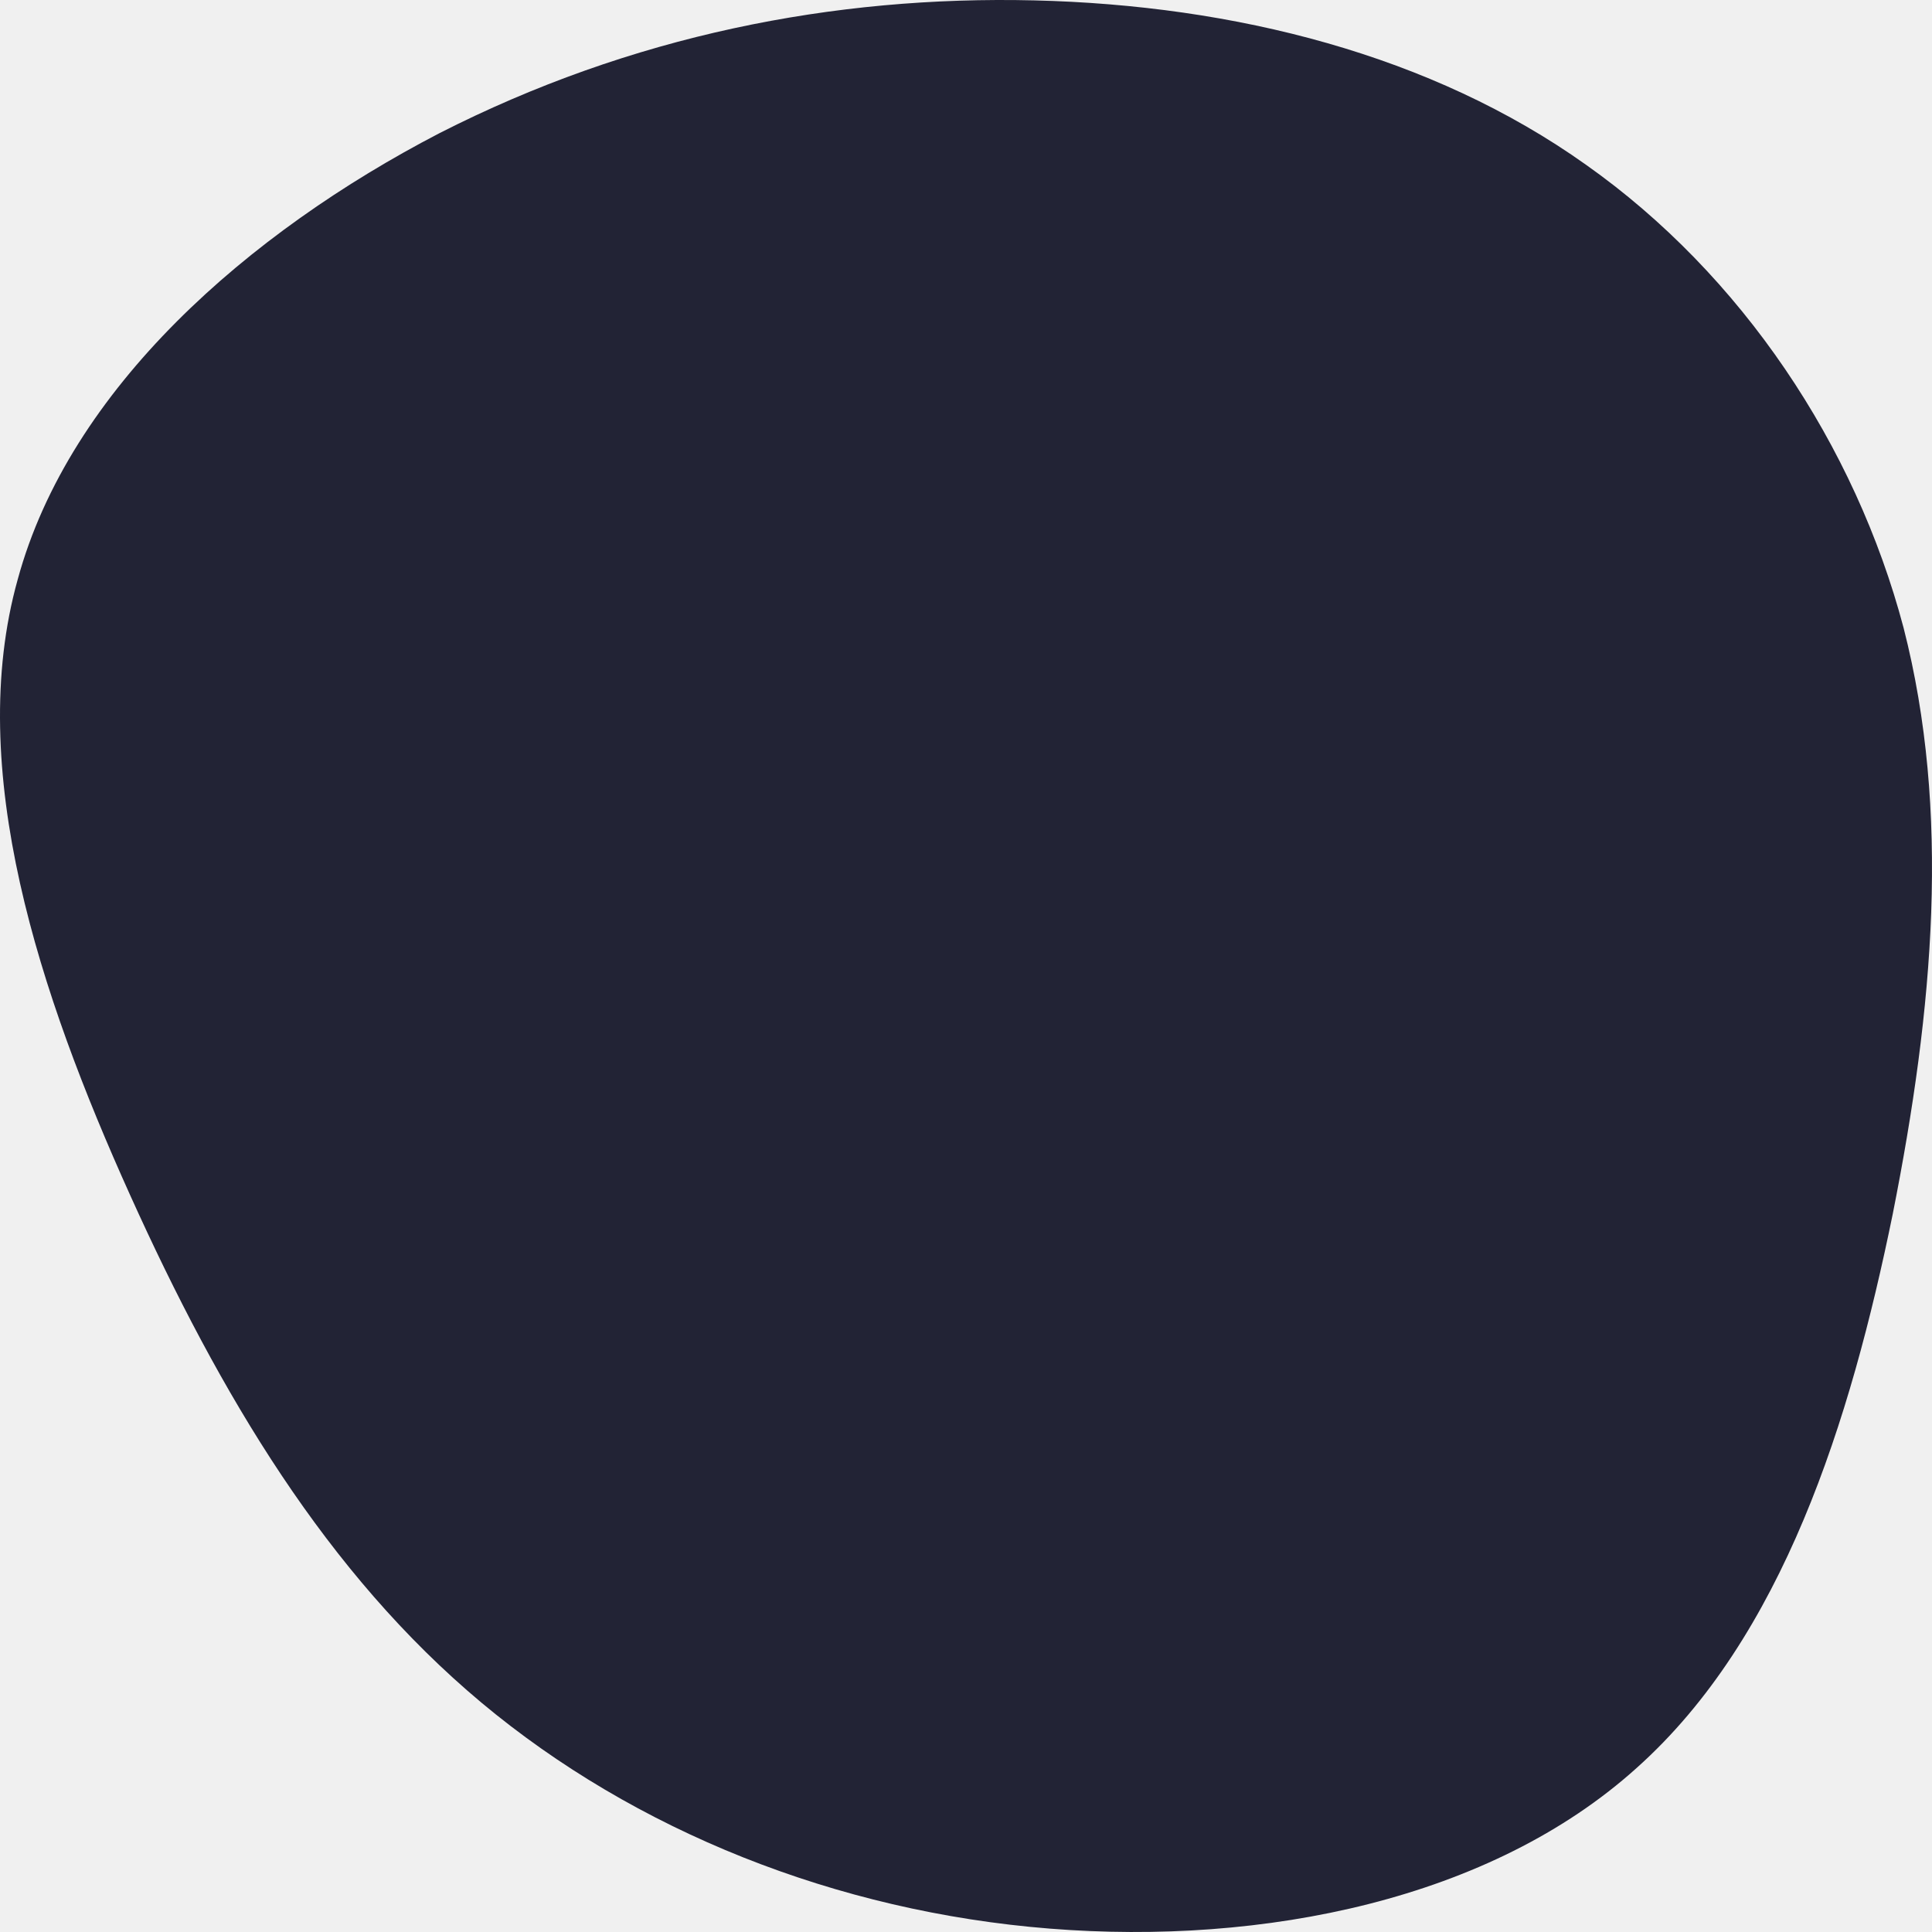
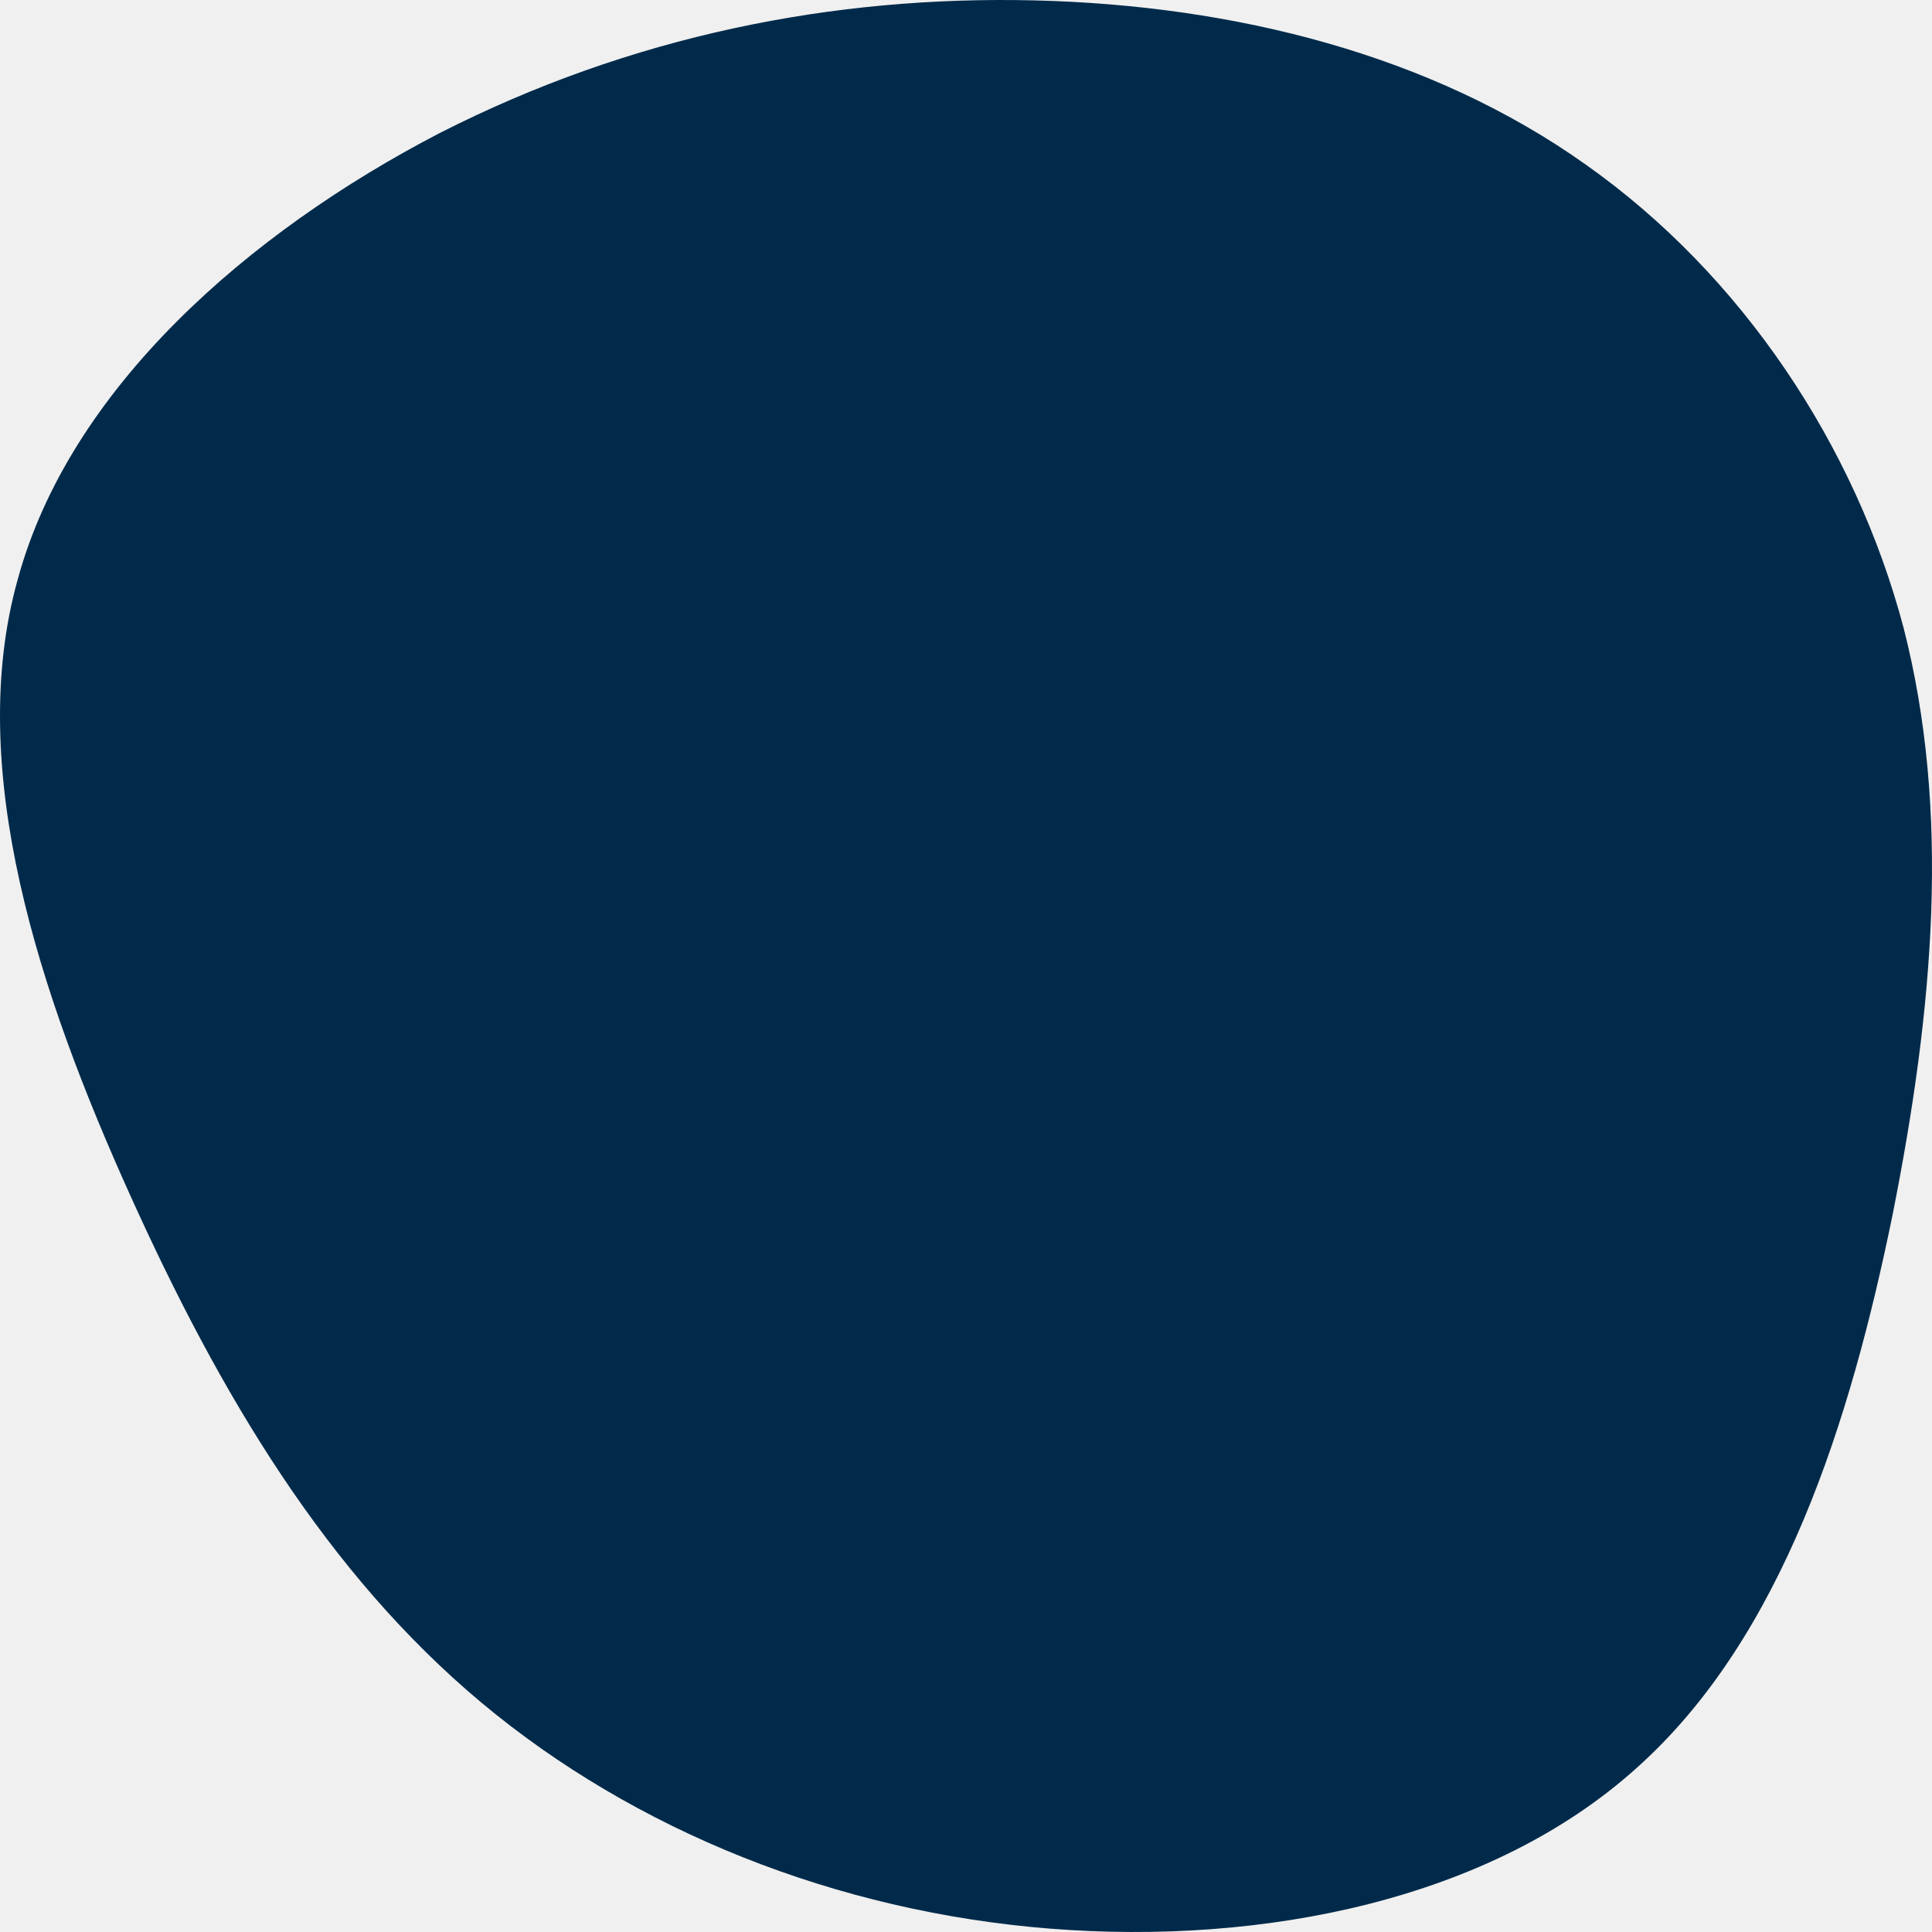
<svg xmlns="http://www.w3.org/2000/svg" width="505" height="505" viewBox="0 0 505 505" fill="none">
  <g clip-path="url(#clip0_239_150)">
-     <path d="M414.573 43.078C455.283 71.834 484.948 116.39 497.571 164.106C509.879 212.137 505.461 263.329 494.731 317.365C483.686 371.401 466.013 427.965 427.827 462.093C389.642 496.537 330.312 508.545 274.454 504.121C218.595 499.697 165.893 478.525 125.814 445.029C85.419 411.217 57.648 364.765 33.979 312.309C10.31 259.853 -9.256 201.077 4.629 151.466C18.2 101.538 64.906 60.774 114.768 34.862C164.946 9.266 217.964 -1.162 270.351 0.102C322.738 1.366 374.178 14.322 414.573 43.078Z" fill="#222335" />
+     <path d="M414.573 43.078C455.283 71.834 484.948 116.39 497.571 164.106C509.879 212.137 505.461 263.329 494.731 317.365C483.686 371.401 466.013 427.965 427.827 462.093C389.642 496.537 330.312 508.545 274.454 504.121C218.595 499.697 165.893 478.525 125.814 445.029C85.419 411.217 57.648 364.765 33.979 312.309C10.31 259.853 -9.256 201.077 4.629 151.466C18.2 101.538 64.906 60.774 114.768 34.862C164.946 9.266 217.964 -1.162 270.351 0.102C322.738 1.366 374.178 14.322 414.573 43.078Z" fill="#012a4a" />
  </g>
  <defs>
    <clipPath id="clip0_239_150">
      <rect width="505" height="505" fill="white" />
    </clipPath>
  </defs>
</svg>
